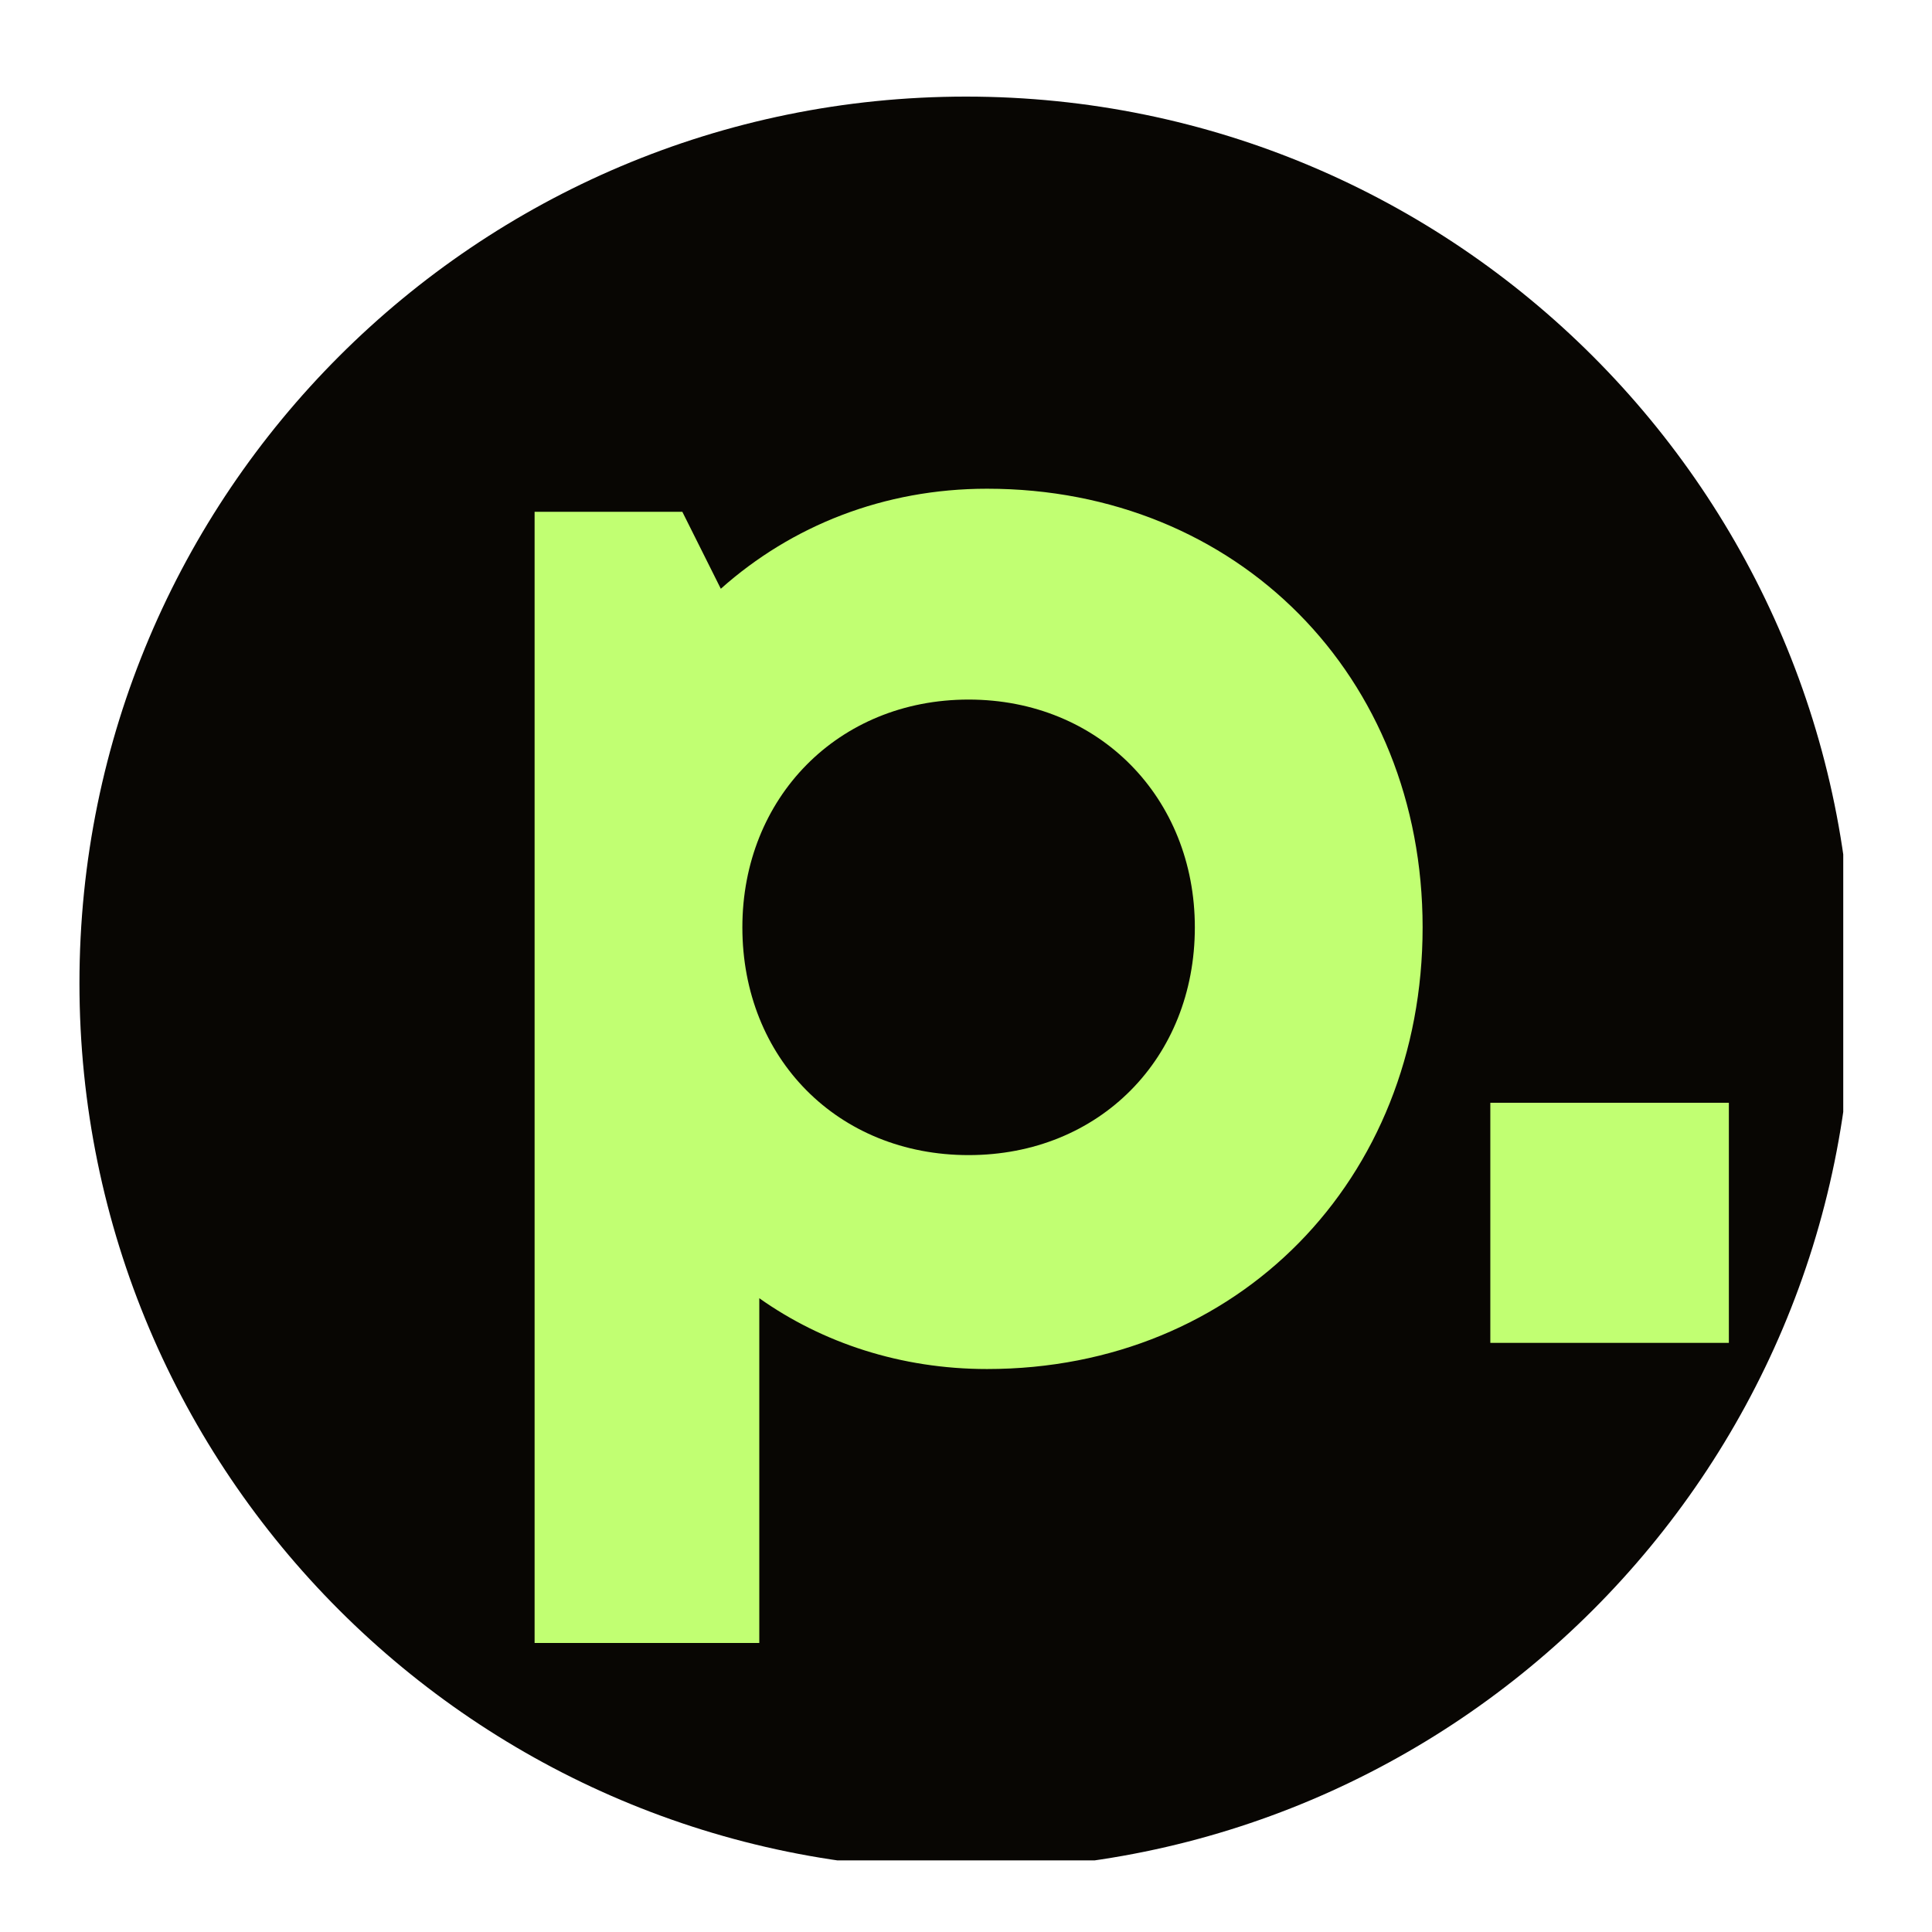
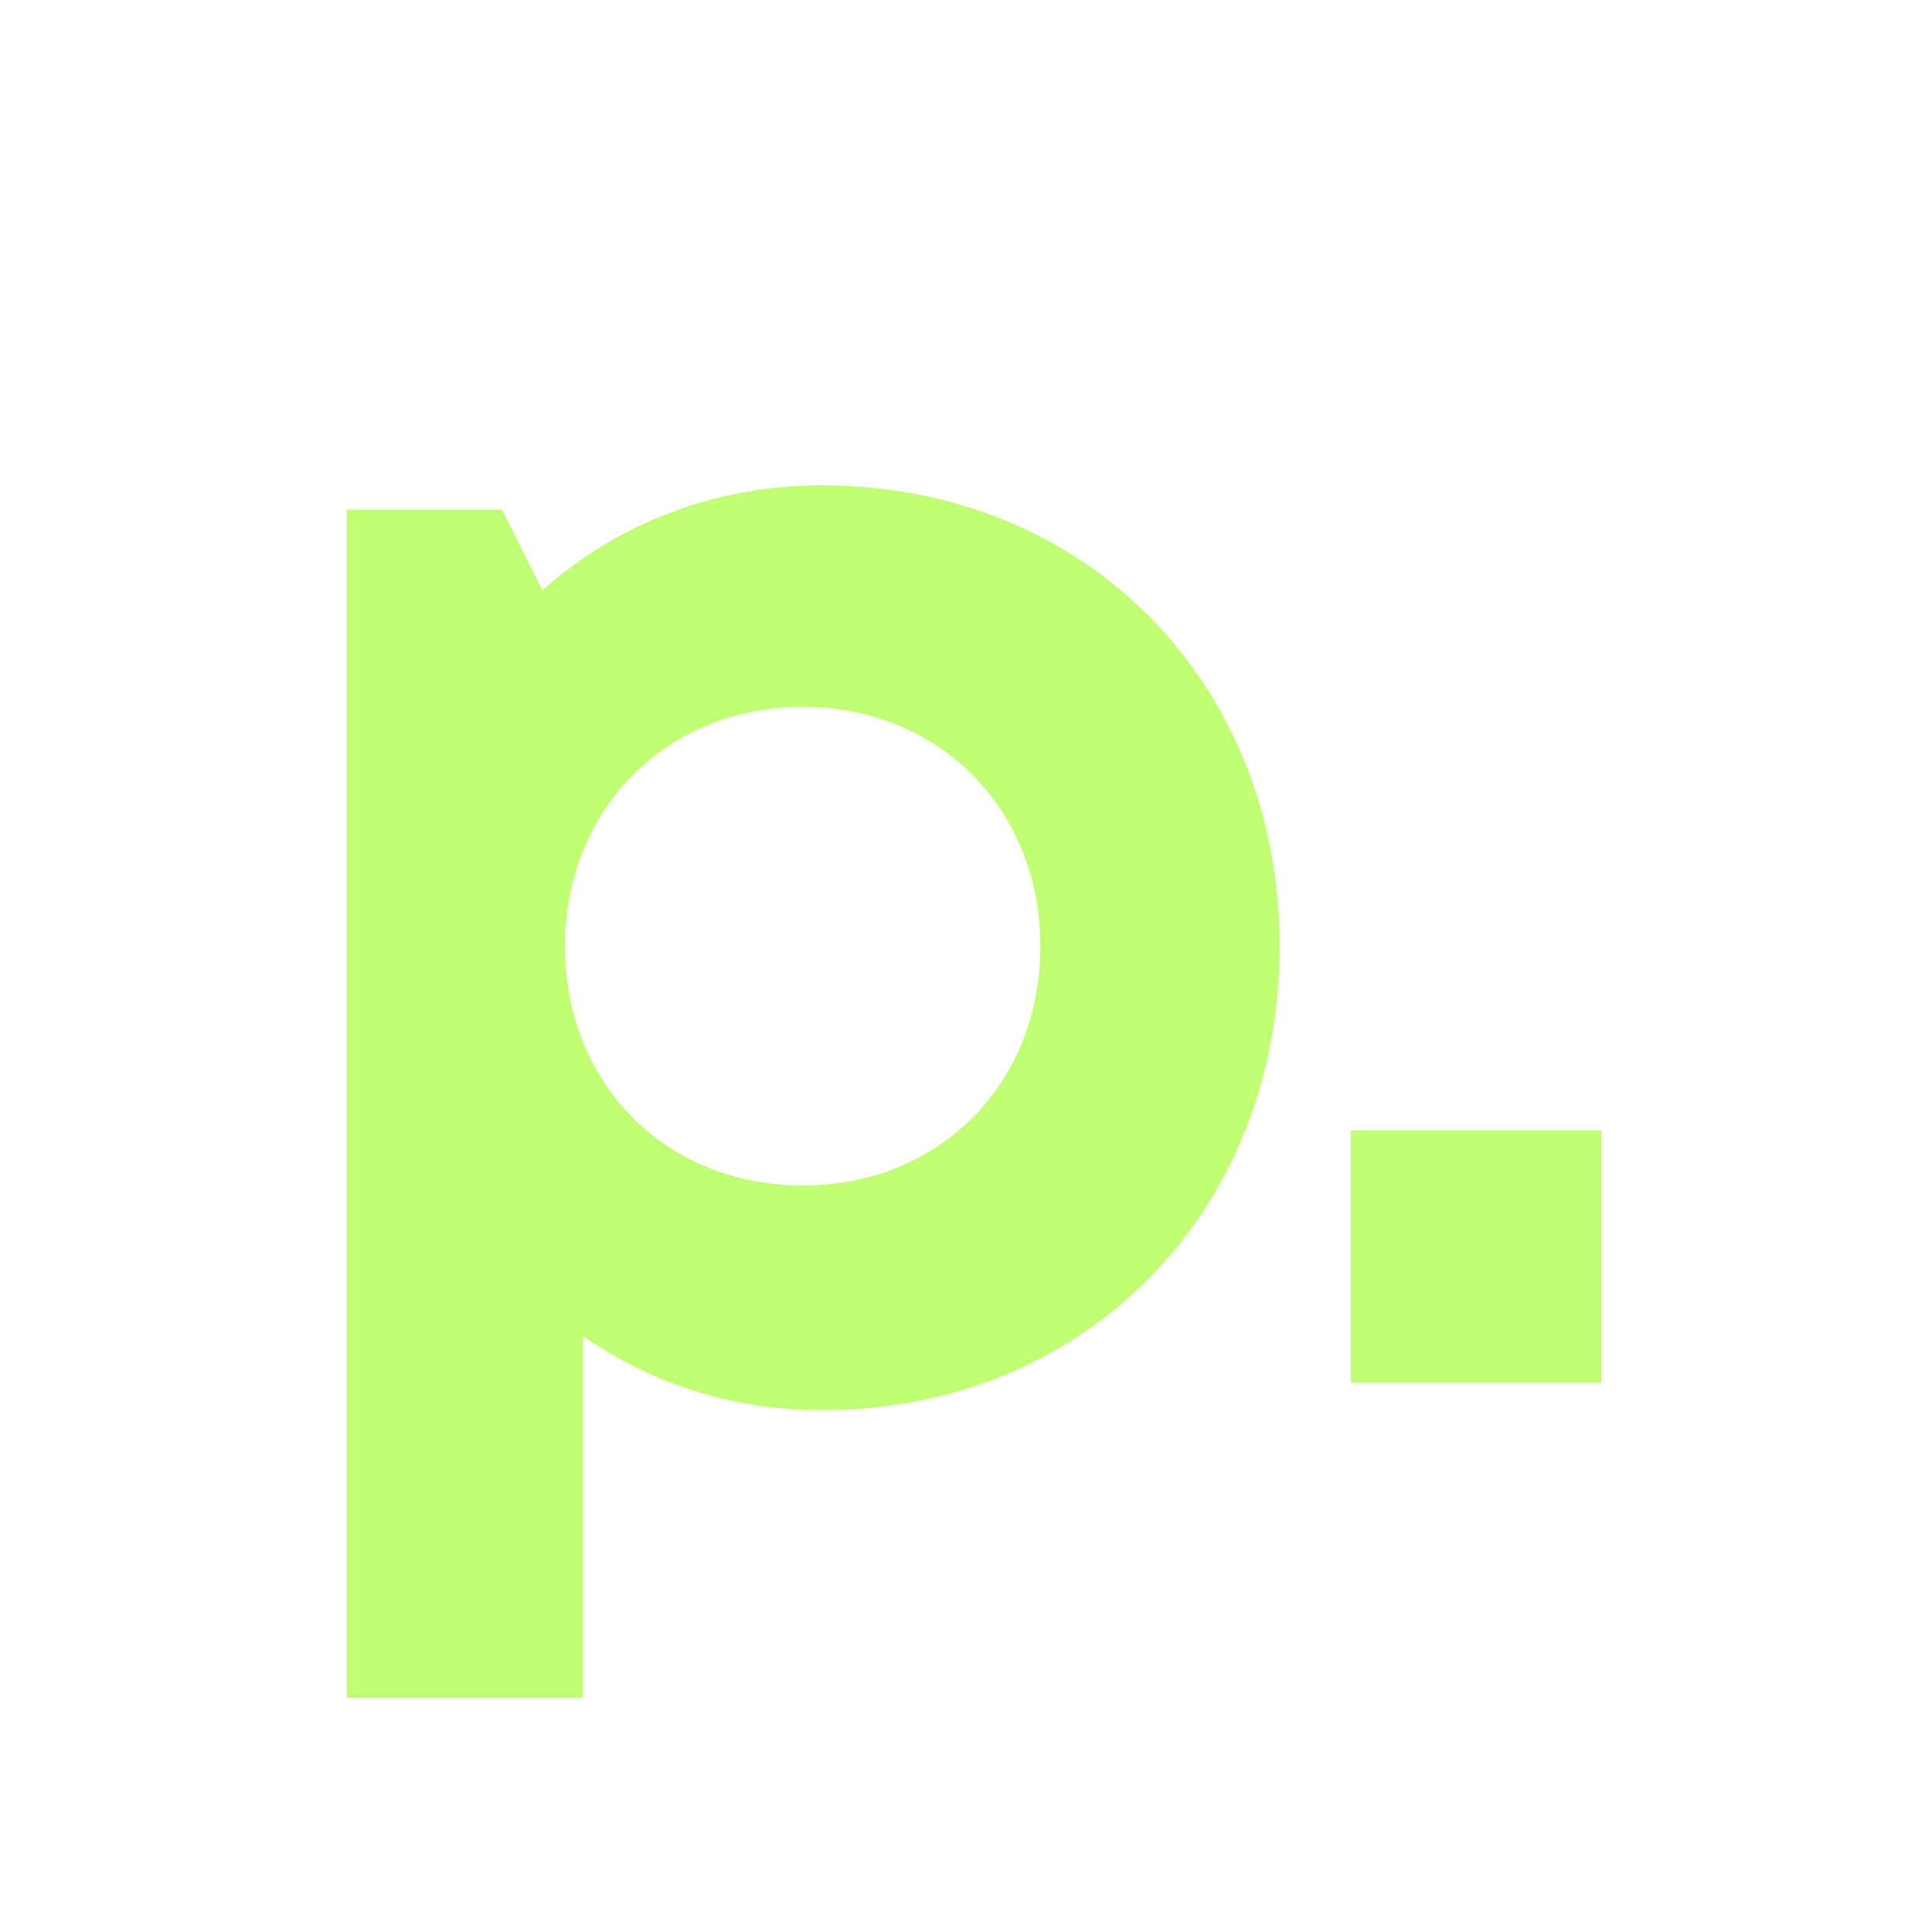
<svg xmlns="http://www.w3.org/2000/svg" width="500" zoomAndPan="magnify" viewBox="0 0 375 375" height="500" preserveAspectRatio="xMidYMid meet" version="1.0">
  <defs>
    <g />
-     <clipPath id="d93e389a62">
-       <path d="M 15.422 18.75 L 358 18.75 L 358 362 L 15.422 362 Z M 15.422 18.75 " clip-rule="nonzero" />
-     </clipPath>
-     <clipPath id="09e20f9709">
-       <path d="M 187.5 18.75 C 92.465 18.75 15.422 95.793 15.422 190.828 C 15.422 285.863 92.465 362.902 187.5 362.902 C 282.535 362.902 359.578 285.863 359.578 190.828 C 359.578 95.793 282.535 18.75 187.5 18.75 " clip-rule="nonzero" />
-     </clipPath>
  </defs>
-   <g clip-path="url(#d93e389a62)">
-     <g clip-path="url(#09e20f9709)">
-       <path fill="#080603" d="M 15.422 18.75 L 357.773 18.75 L 357.773 361.102 L 15.422 361.102 Z M 15.422 18.75 " fill-opacity="1" fill-rule="nonzero" />
-     </g>
-   </g>
  <g fill="#c1ff72" fill-opacity="1">
-     <g transform="translate(82.85534, 260.6493)">
+     <g transform="translate(45.33396, 268.3682)">
      <g>
-         <path d="M 108.734 -165.789 C 88.719 -165.789 70.797 -158.621 57.055 -146.371 L 49.586 -161.309 L 20.91 -161.309 L 20.91 58.25 L 64.523 58.25 L 64.523 -8.664 C 76.77 0 92.008 5.078 108.734 5.078 C 157.426 5.078 193.273 -31.664 193.273 -80.656 C 193.273 -129.348 157.426 -165.789 108.734 -165.789 Z M 105.148 -36.445 C 79.758 -36.445 61.238 -55.262 61.238 -80.656 C 61.238 -105.746 79.758 -124.863 105.148 -124.863 C 130.539 -124.863 149.062 -105.746 149.062 -80.656 C 149.062 -55.262 130.539 -36.445 105.148 -36.445 Z M 105.148 -36.445 " />
+         <path d="M 114.23 -174.172 C 93.207 -174.172 74.375 -166.641 59.941 -153.773 L 52.094 -169.465 L 21.969 -169.465 L 21.969 61.195 L 67.785 61.195 L 67.785 -9.102 C 80.652 0 96.656 5.336 114.23 5.336 C 165.383 5.336 203.043 -33.266 203.043 -84.73 C 203.043 -135.887 165.383 -174.172 114.23 -174.172 Z M 110.465 -38.285 C 83.789 -38.285 64.332 -58.059 64.332 -84.73 C 64.332 -111.094 83.789 -131.18 110.465 -131.18 C 137.141 -131.18 156.598 -111.094 156.598 -84.73 C 156.598 -58.059 137.141 -38.285 110.465 -38.285 Z M 110.465 -38.285 " />
      </g>
    </g>
  </g>
  <g fill="#c1ff72" fill-opacity="1">
-     <g transform="translate(271.6459, 260.6493)">
+     <g transform="translate(243.669, 268.3682)">
      <g>
-         <path d="M 17.625 0 L 63.926 0 L 63.926 -46.602 L 17.625 -46.602 Z M 17.625 0 " />
+         <path d="M 18.516 0 L 67.156 0 L 67.156 -48.957 L 18.516 -48.957 Z M 18.516 0 " />
      </g>
    </g>
  </g>
</svg>
